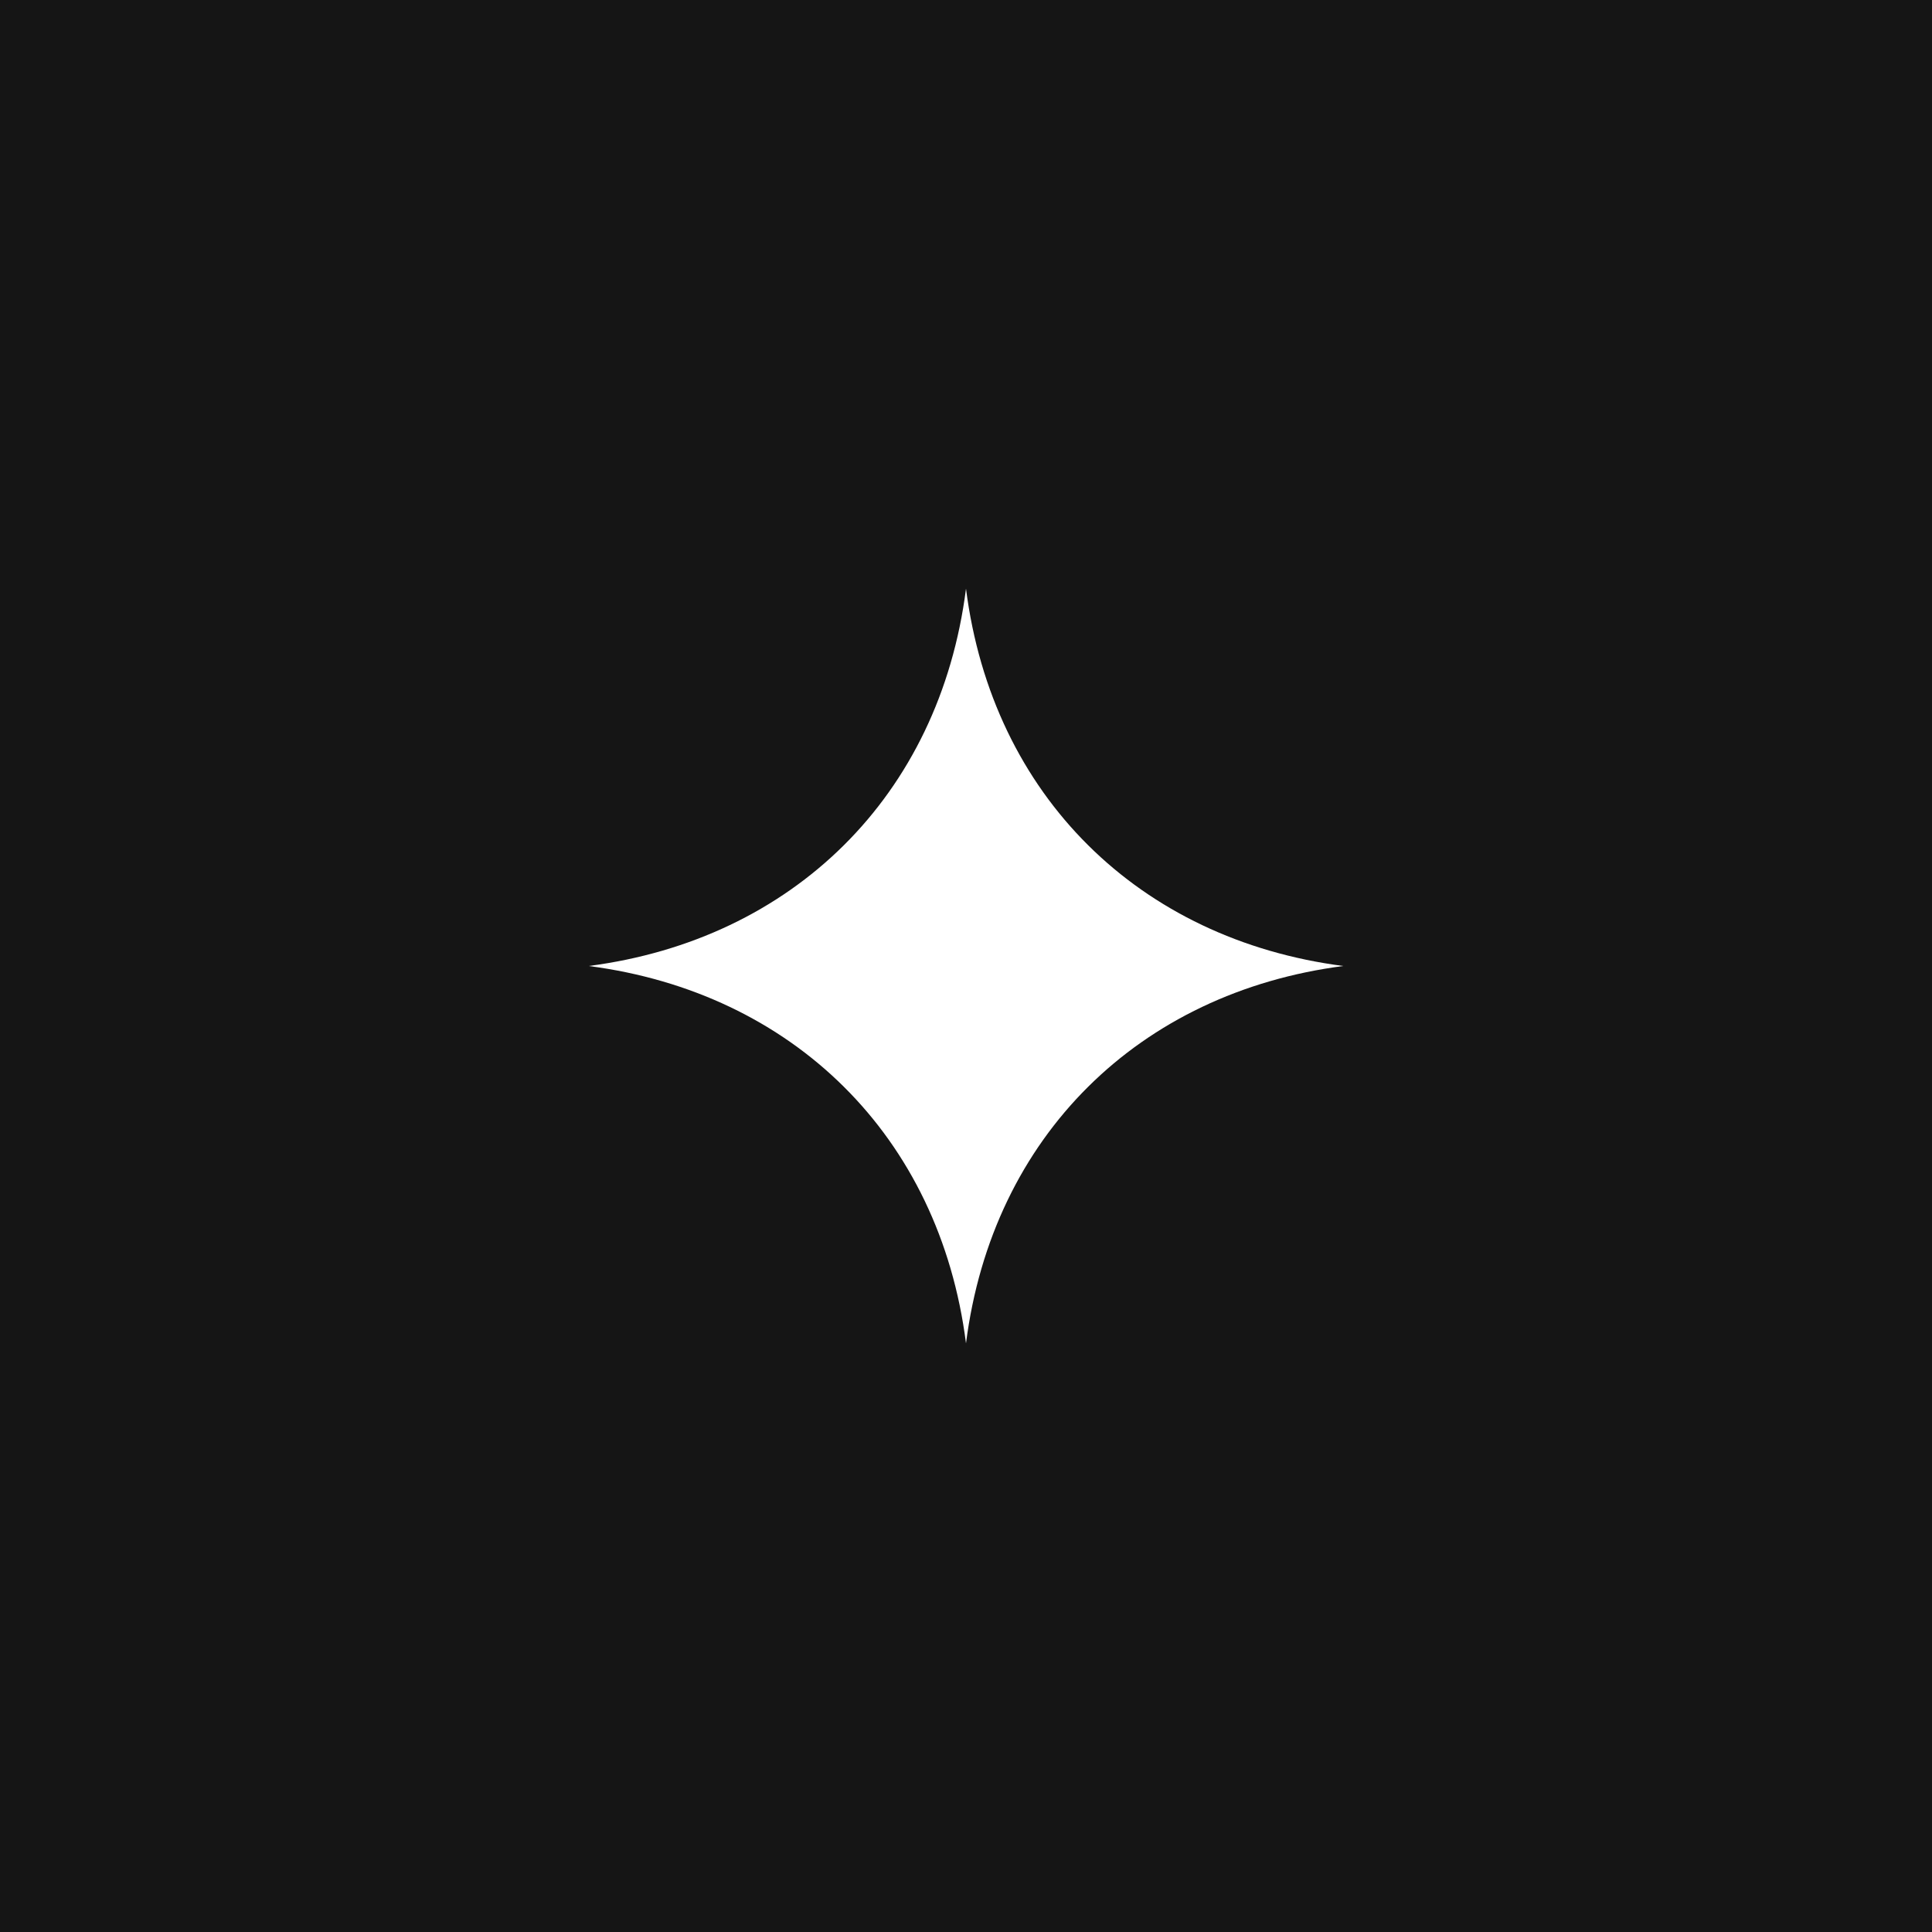
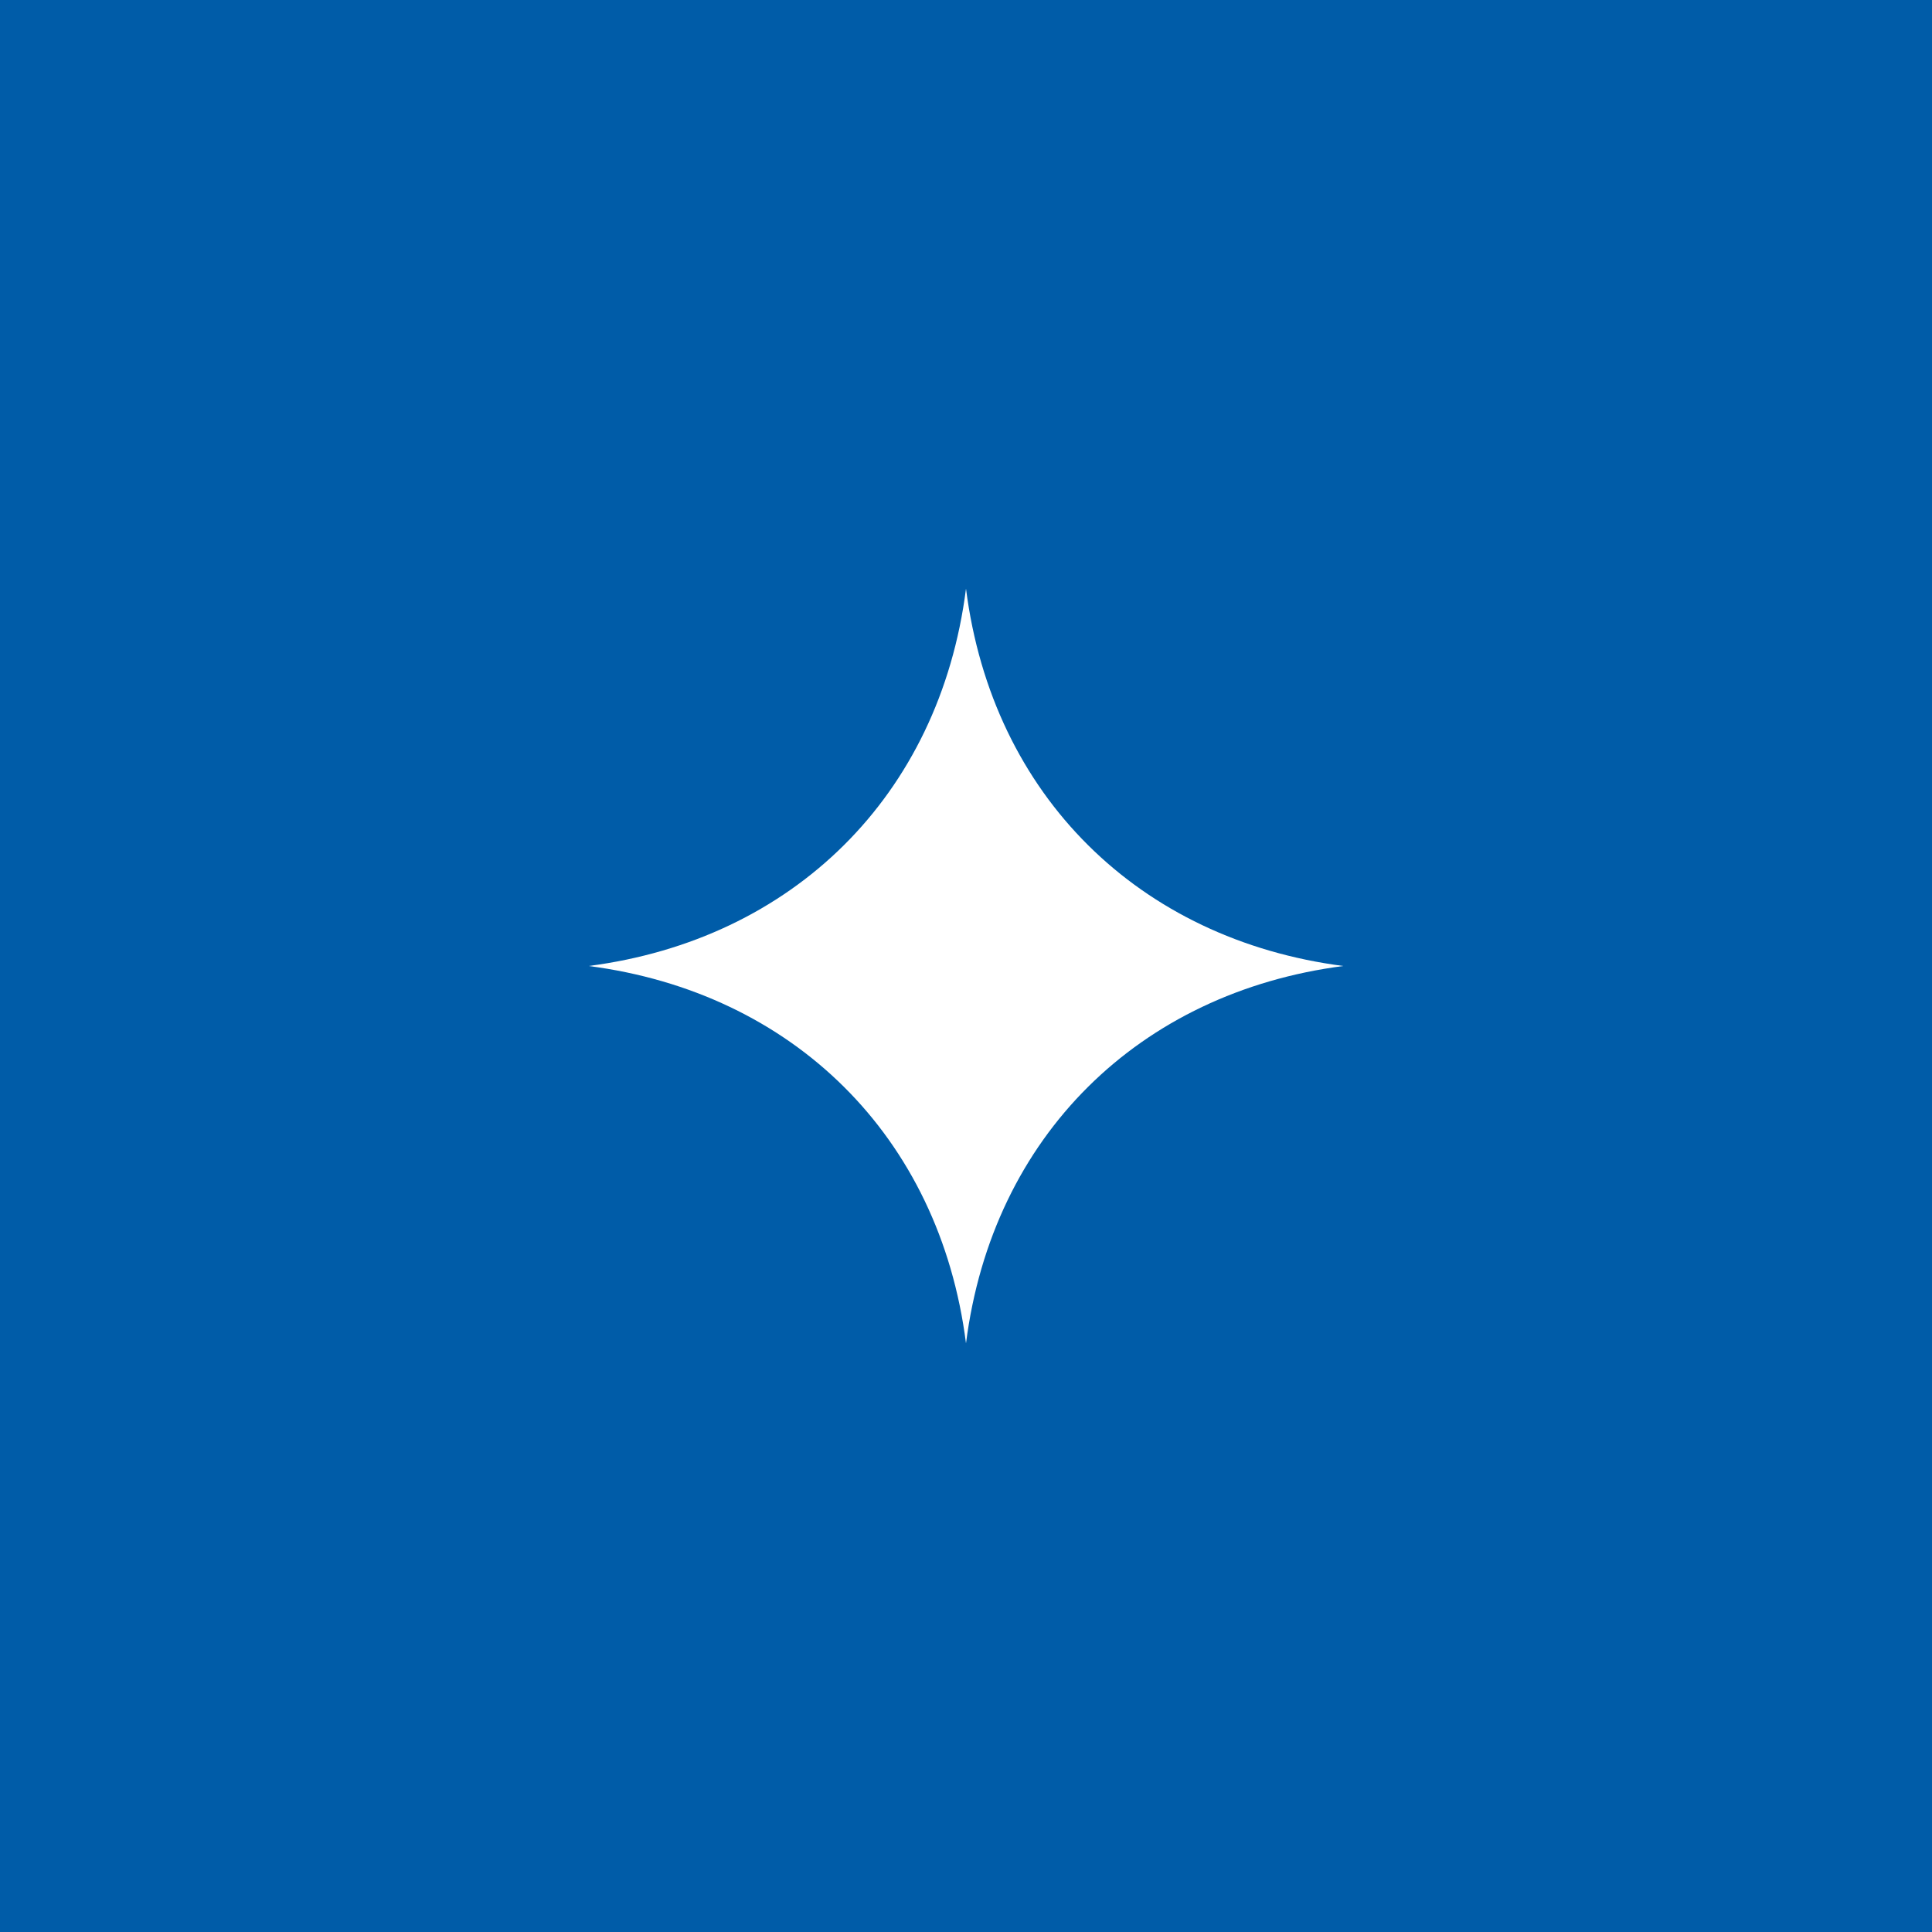
<svg xmlns="http://www.w3.org/2000/svg" viewBox="0 0 512 512">
-   <rect width="512" height="512" fill="#151515" />
+   <rect width="512" height="512" fill="#005ca8" />
  <path d="M256 156c7 55 46 93 100 100-54 7-93 45-100 100-7-55-46-93-100-100 54-7 93-45 100-100z" fill="#ffffff" />
</svg>
